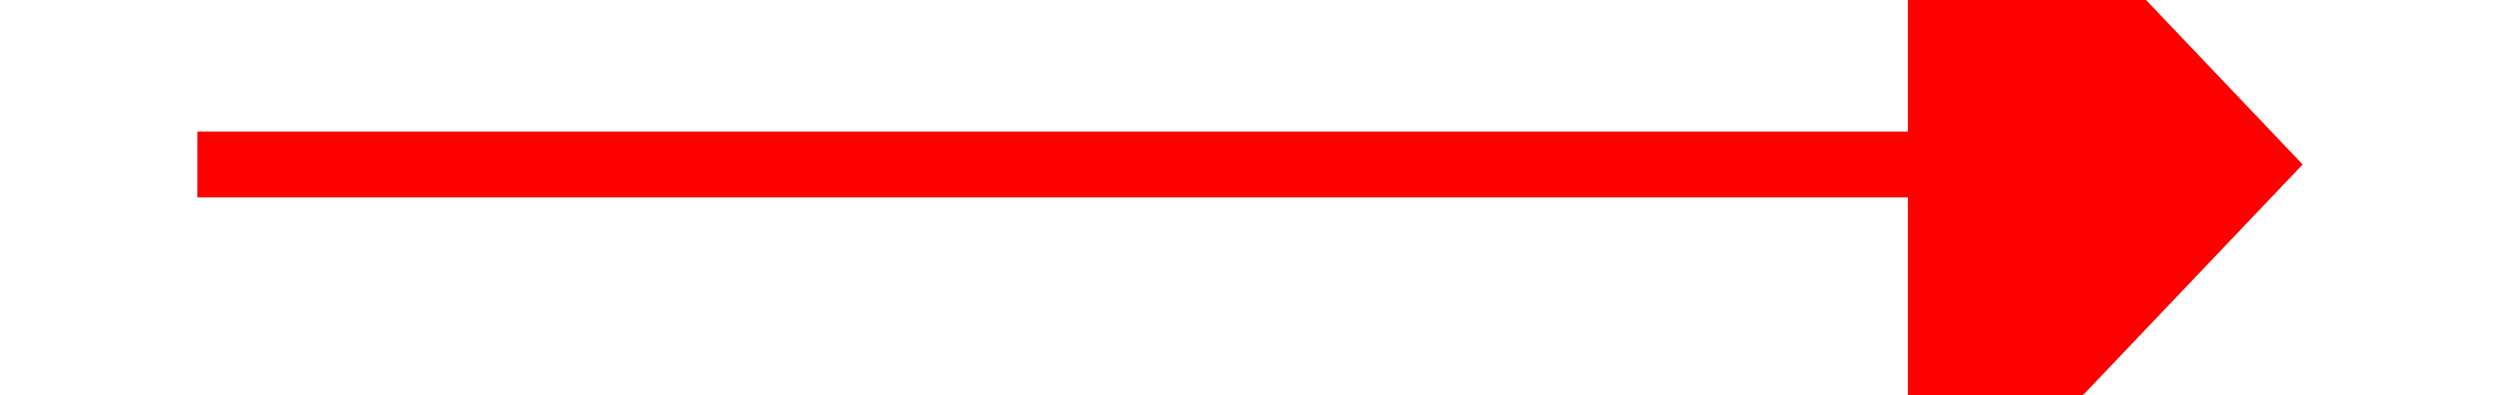
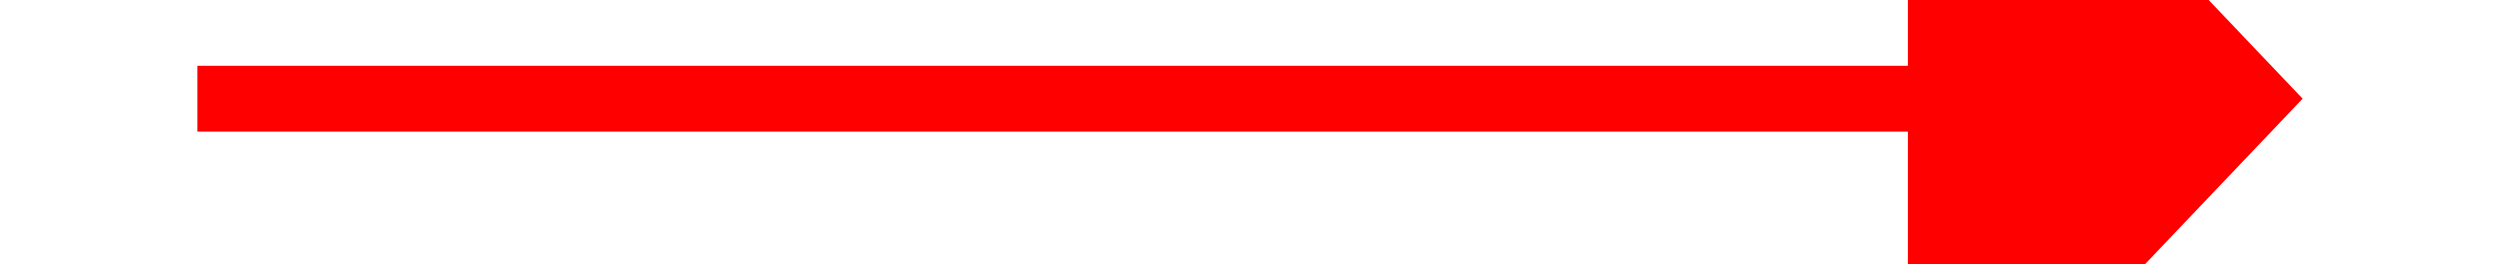
- <svg xmlns="http://www.w3.org/2000/svg" version="1.1" width="38px" height="6px" preserveAspectRatio="xMinYMid meet" viewBox="878 3999  38 4">
-   <g transform="matrix(-1 0 0 -1 1794 8002 )">
-     <path d="M 890.7 4010.5  L 897 4016.5  L 903.3 4010.5  L 890.7 4010.5  Z " fill-rule="nonzero" fill="#ff0000" stroke="none" transform="matrix(6.12303176911189E-17 1 -1 6.12303176911189E-17 4897.5 3104.5 )" />
-     <path d="M 897 3984.5  L 897 4011.5  " stroke-width="1" stroke="#ff0000" fill="none" transform="matrix(6.12303176911189E-17 1 -1 6.12303176911189E-17 4897.5 3104.5 )" />
+ <svg xmlns="http://www.w3.org/2000/svg" version="1.1" width="38px" height="4px" preserveAspectRatio="xMinYMid meet" viewBox="1036 4155  38 2">
+   <g transform="matrix(0 -1 1 0 -3101 5211 )">
+     <path d="M 1049.2 4166  L 1055.5 4172  L 1061.8 4166  L 1049.2 4166  Z " fill-rule="nonzero" fill="#ff0000" stroke="none" />
+     <path d="M 1055.5 4140  L 1055.5 4167  " stroke-width="1" stroke="#ff0000" fill="none" />
  </g>
</svg>
